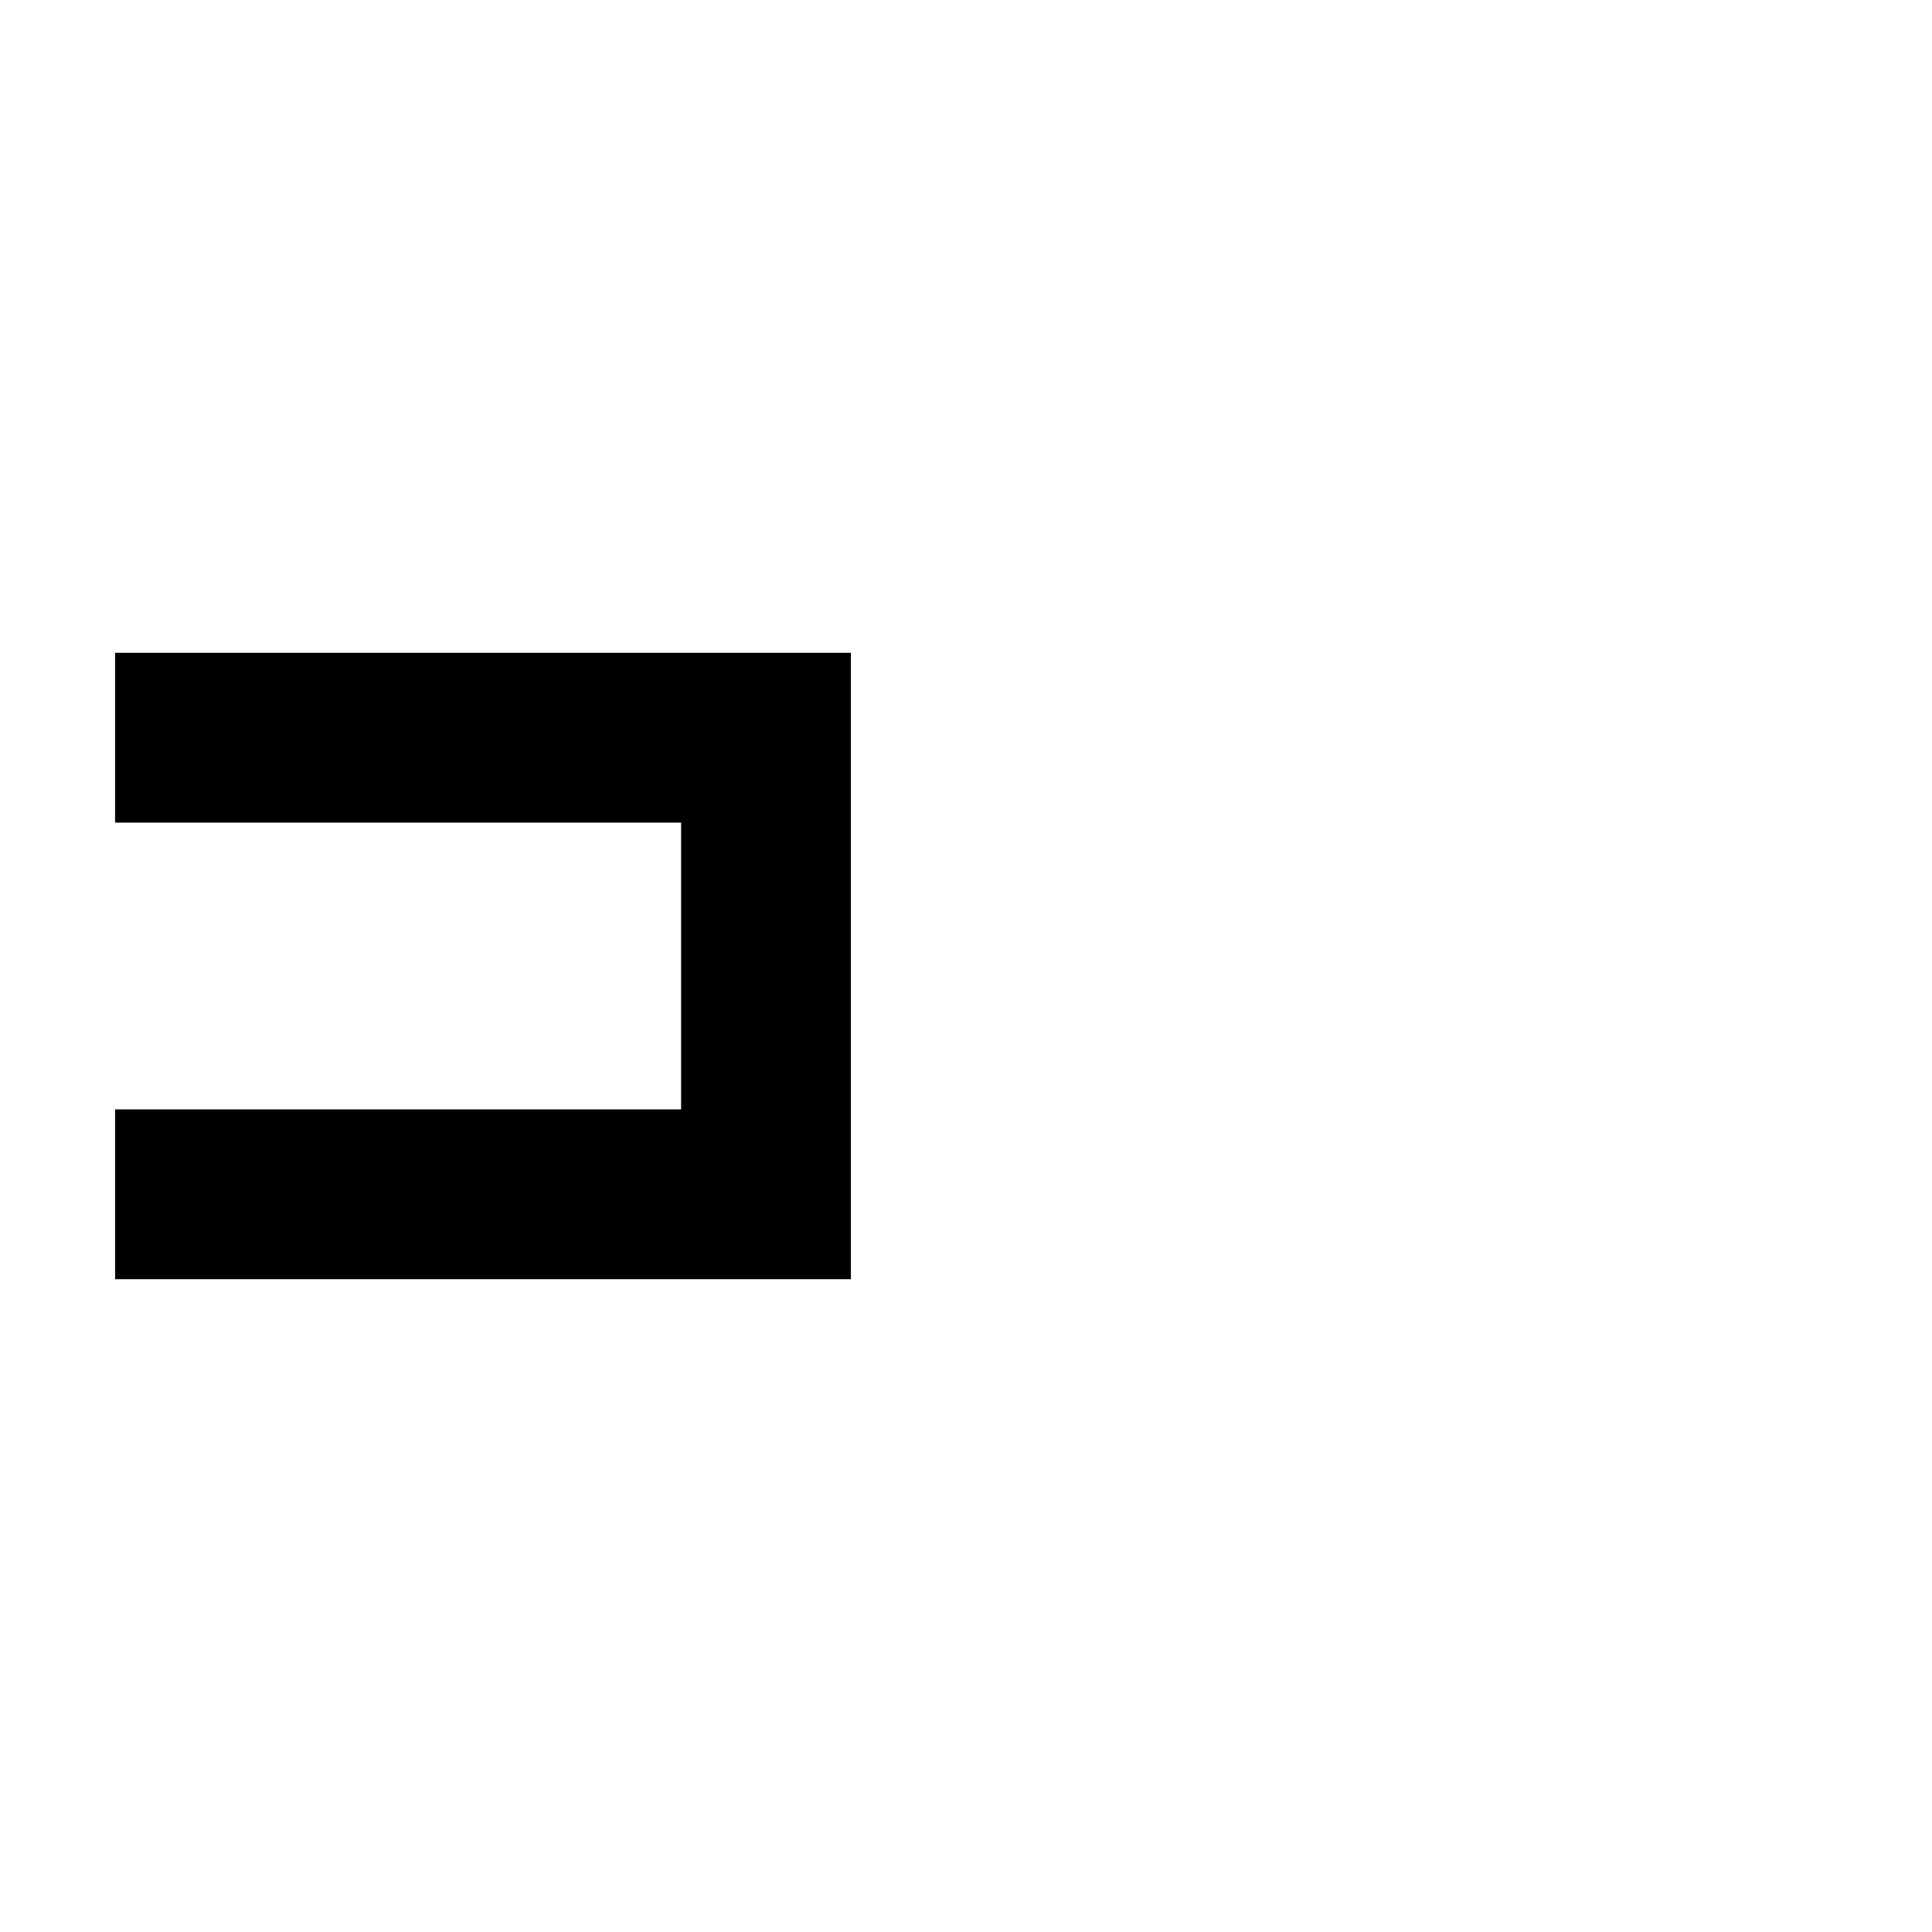
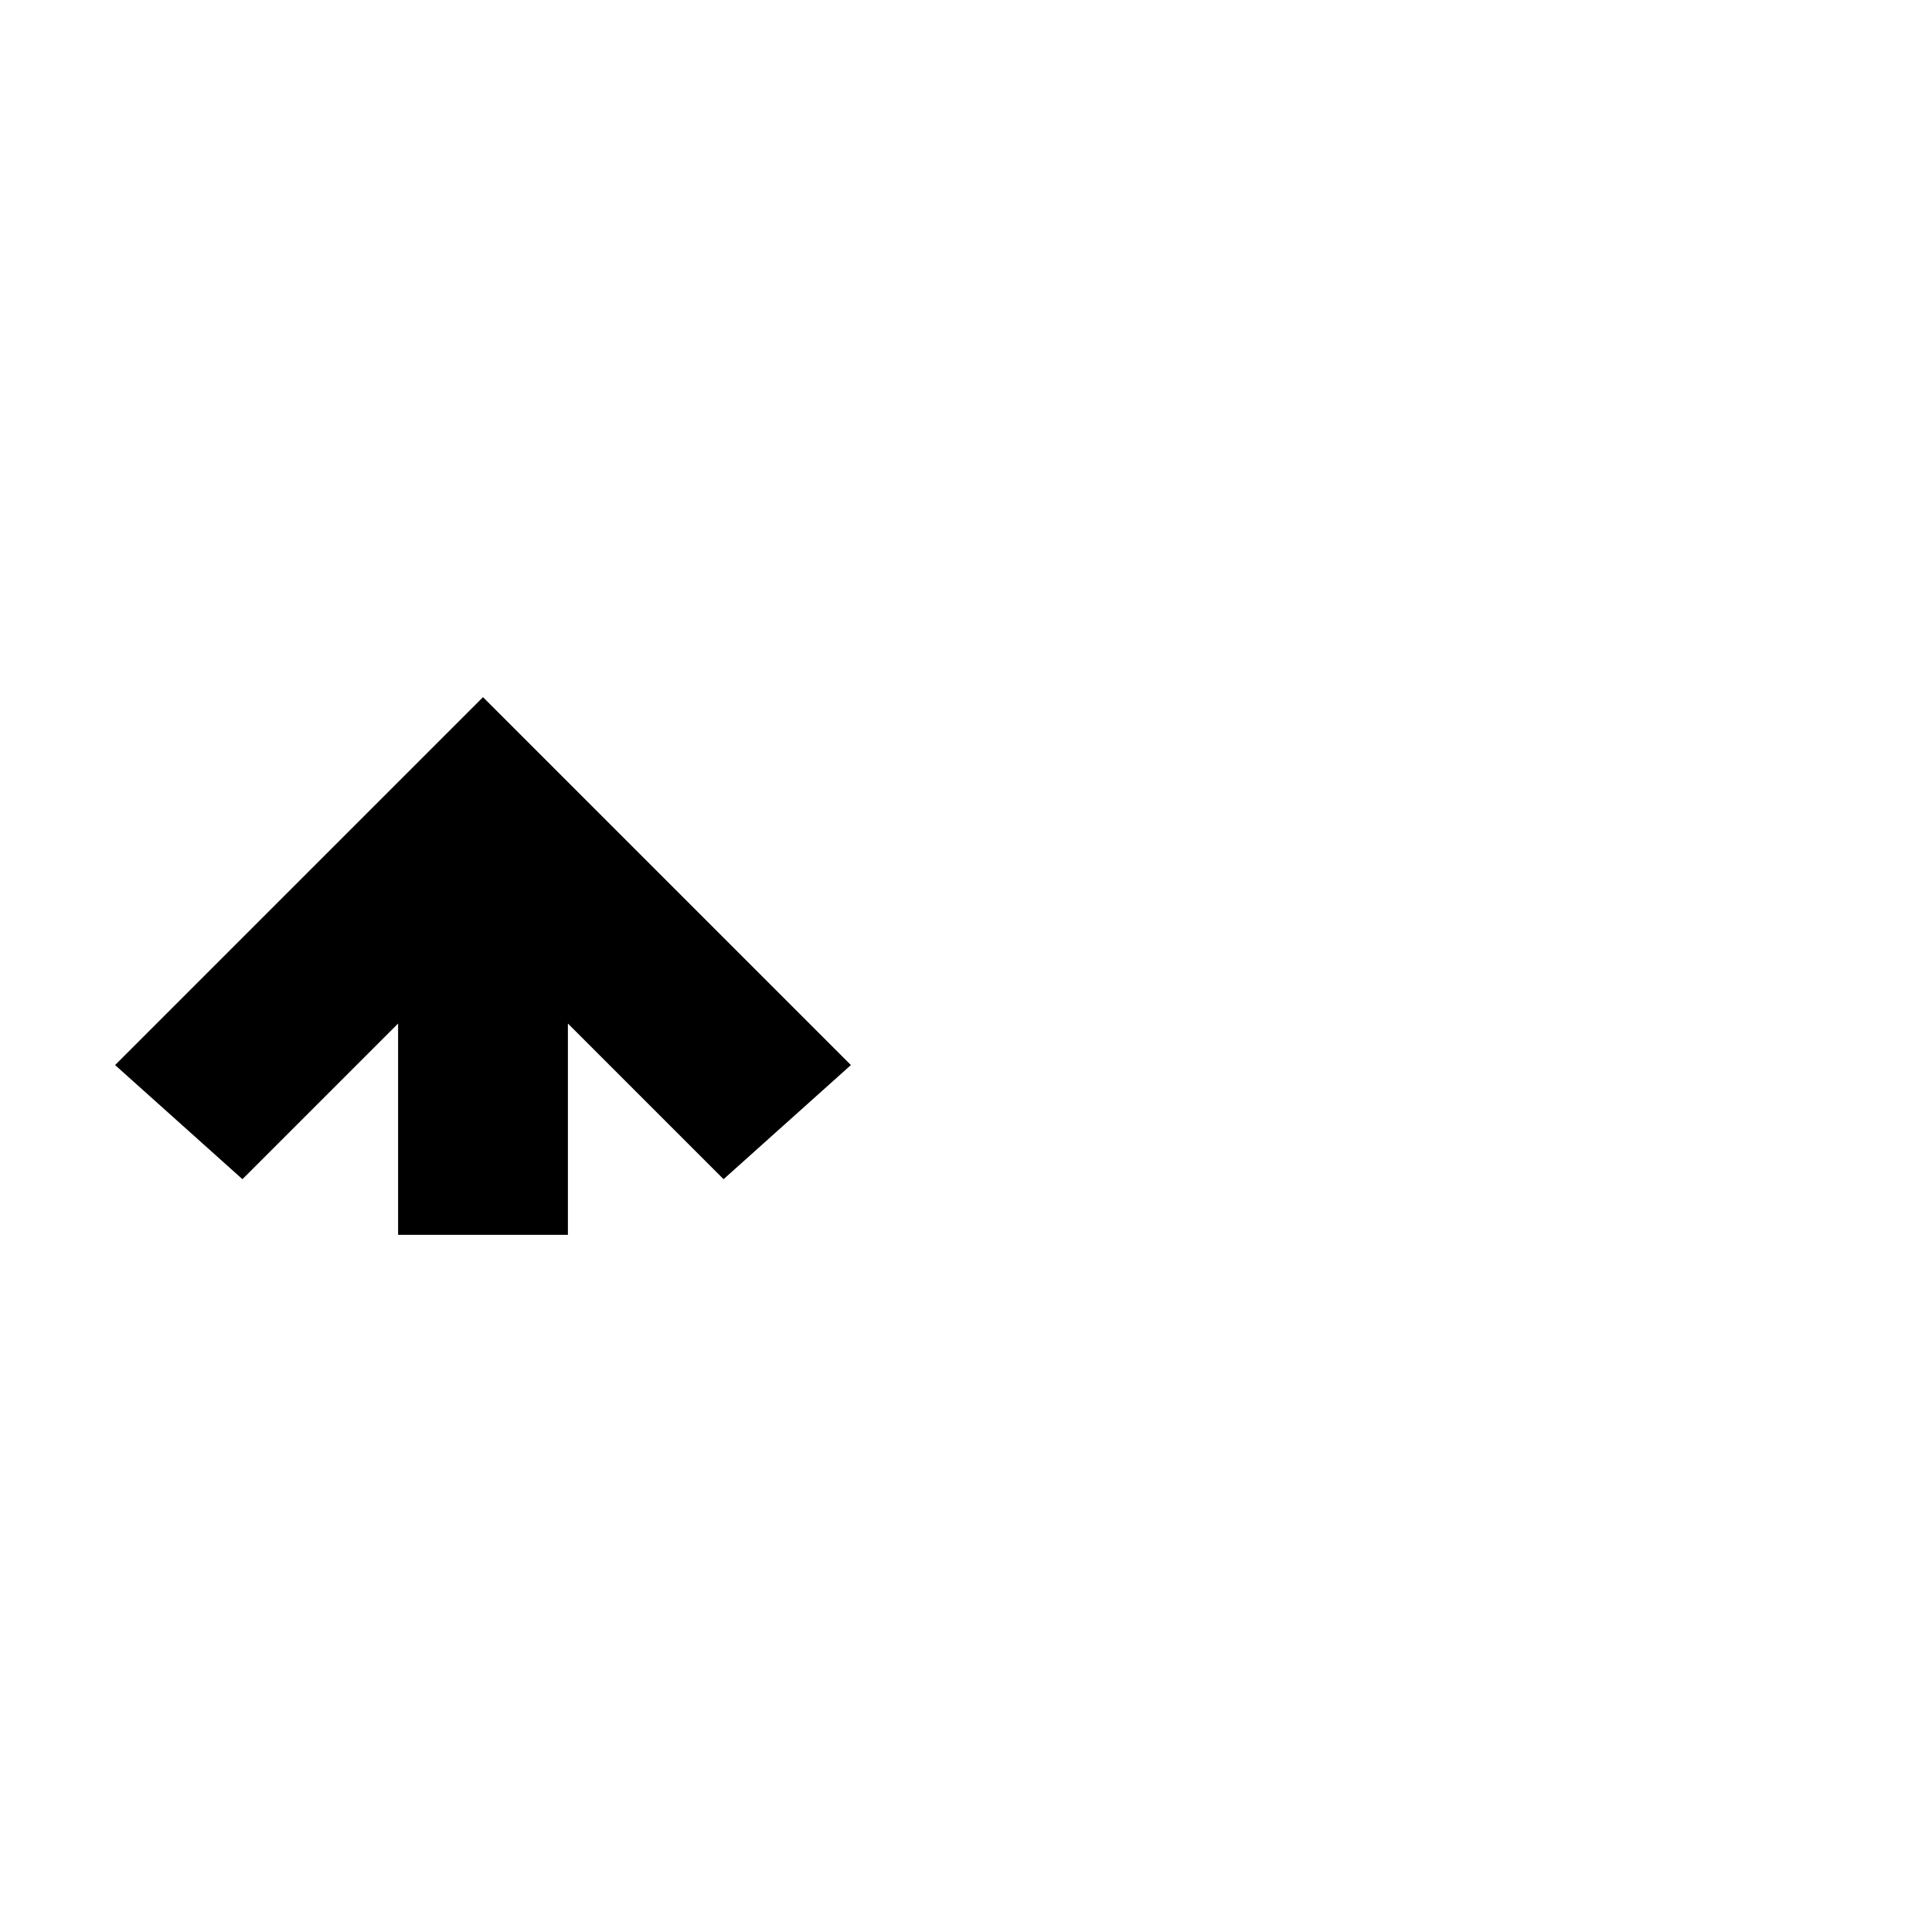
<svg xmlns="http://www.w3.org/2000/svg" width="2048" height="2048">
-   <path id="path1-5" fill="#000000" stroke="none" d="M 122 692 L 122 872 L 722 872 L 722 1176 L 122 1176 L 122 1356 L 902 1356 L 902 692 Z" />
+   <path id="rect1" fill="#000000" stroke="none" d="M 512 739 L 122 1129 L 257 1250 L 422 1085 L 422 1309 L 602 1309 L 602 1085 L 767 1250 L 902 1129 Z" />
</svg>
